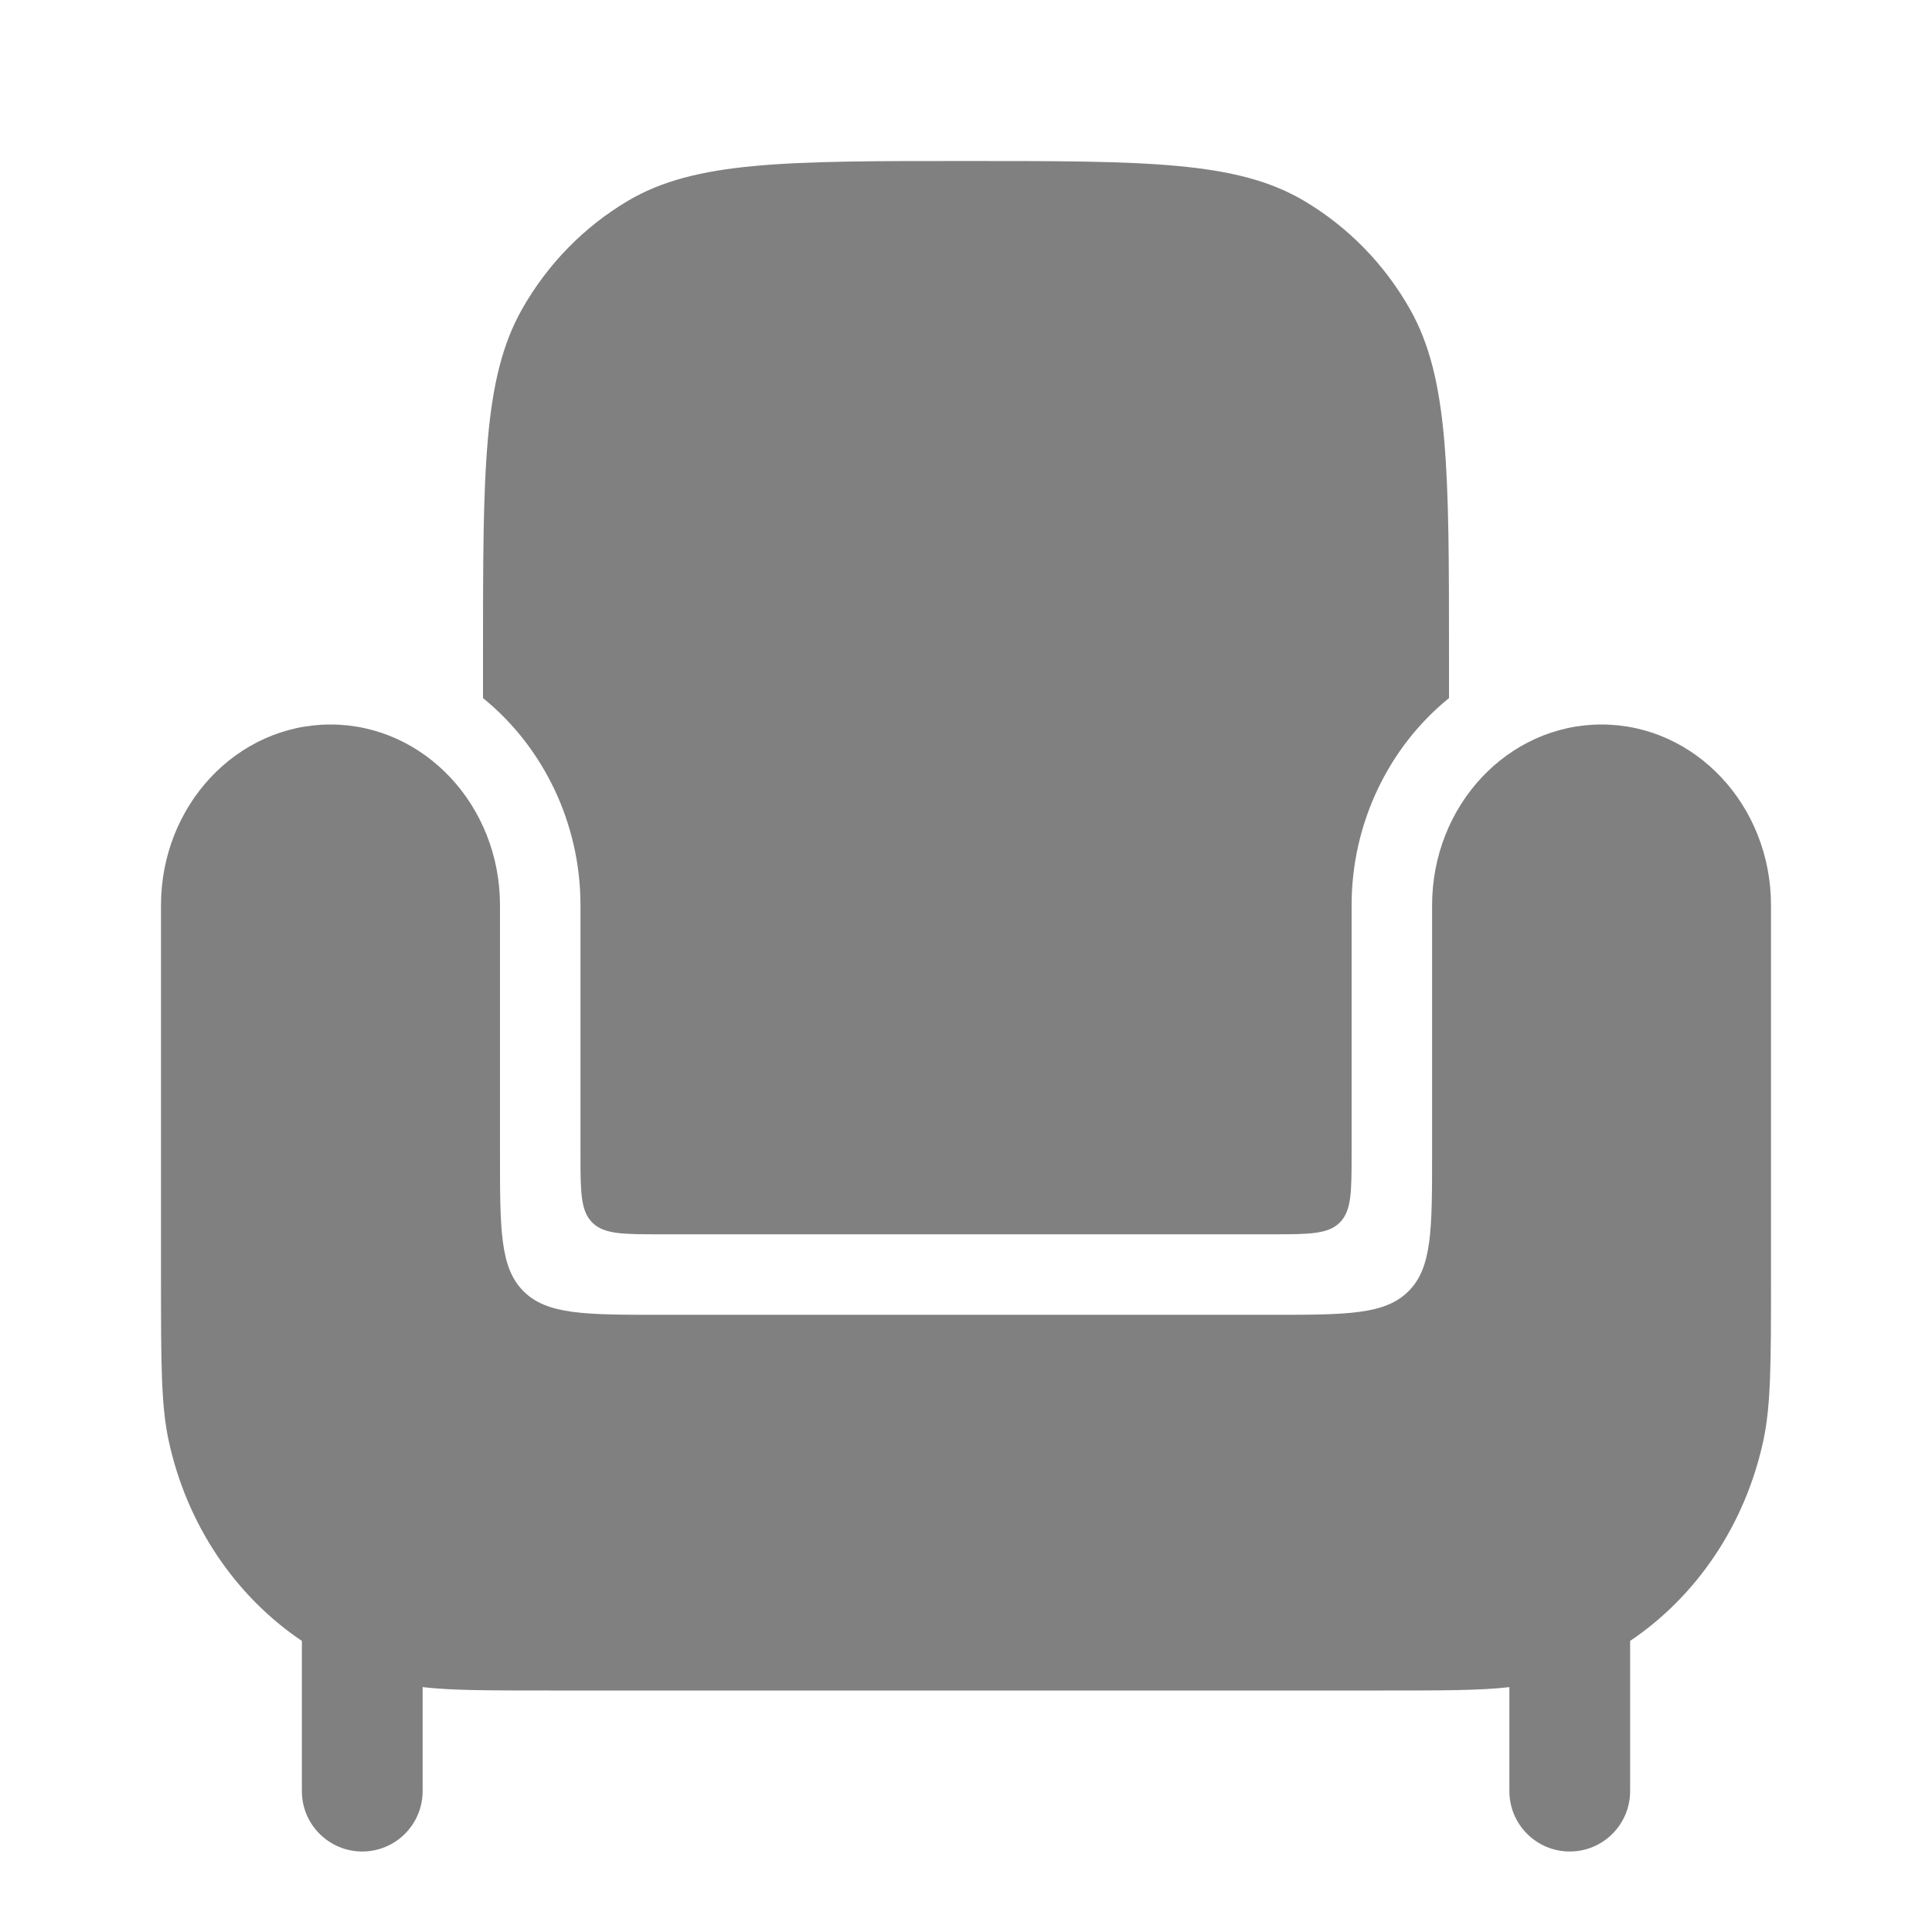
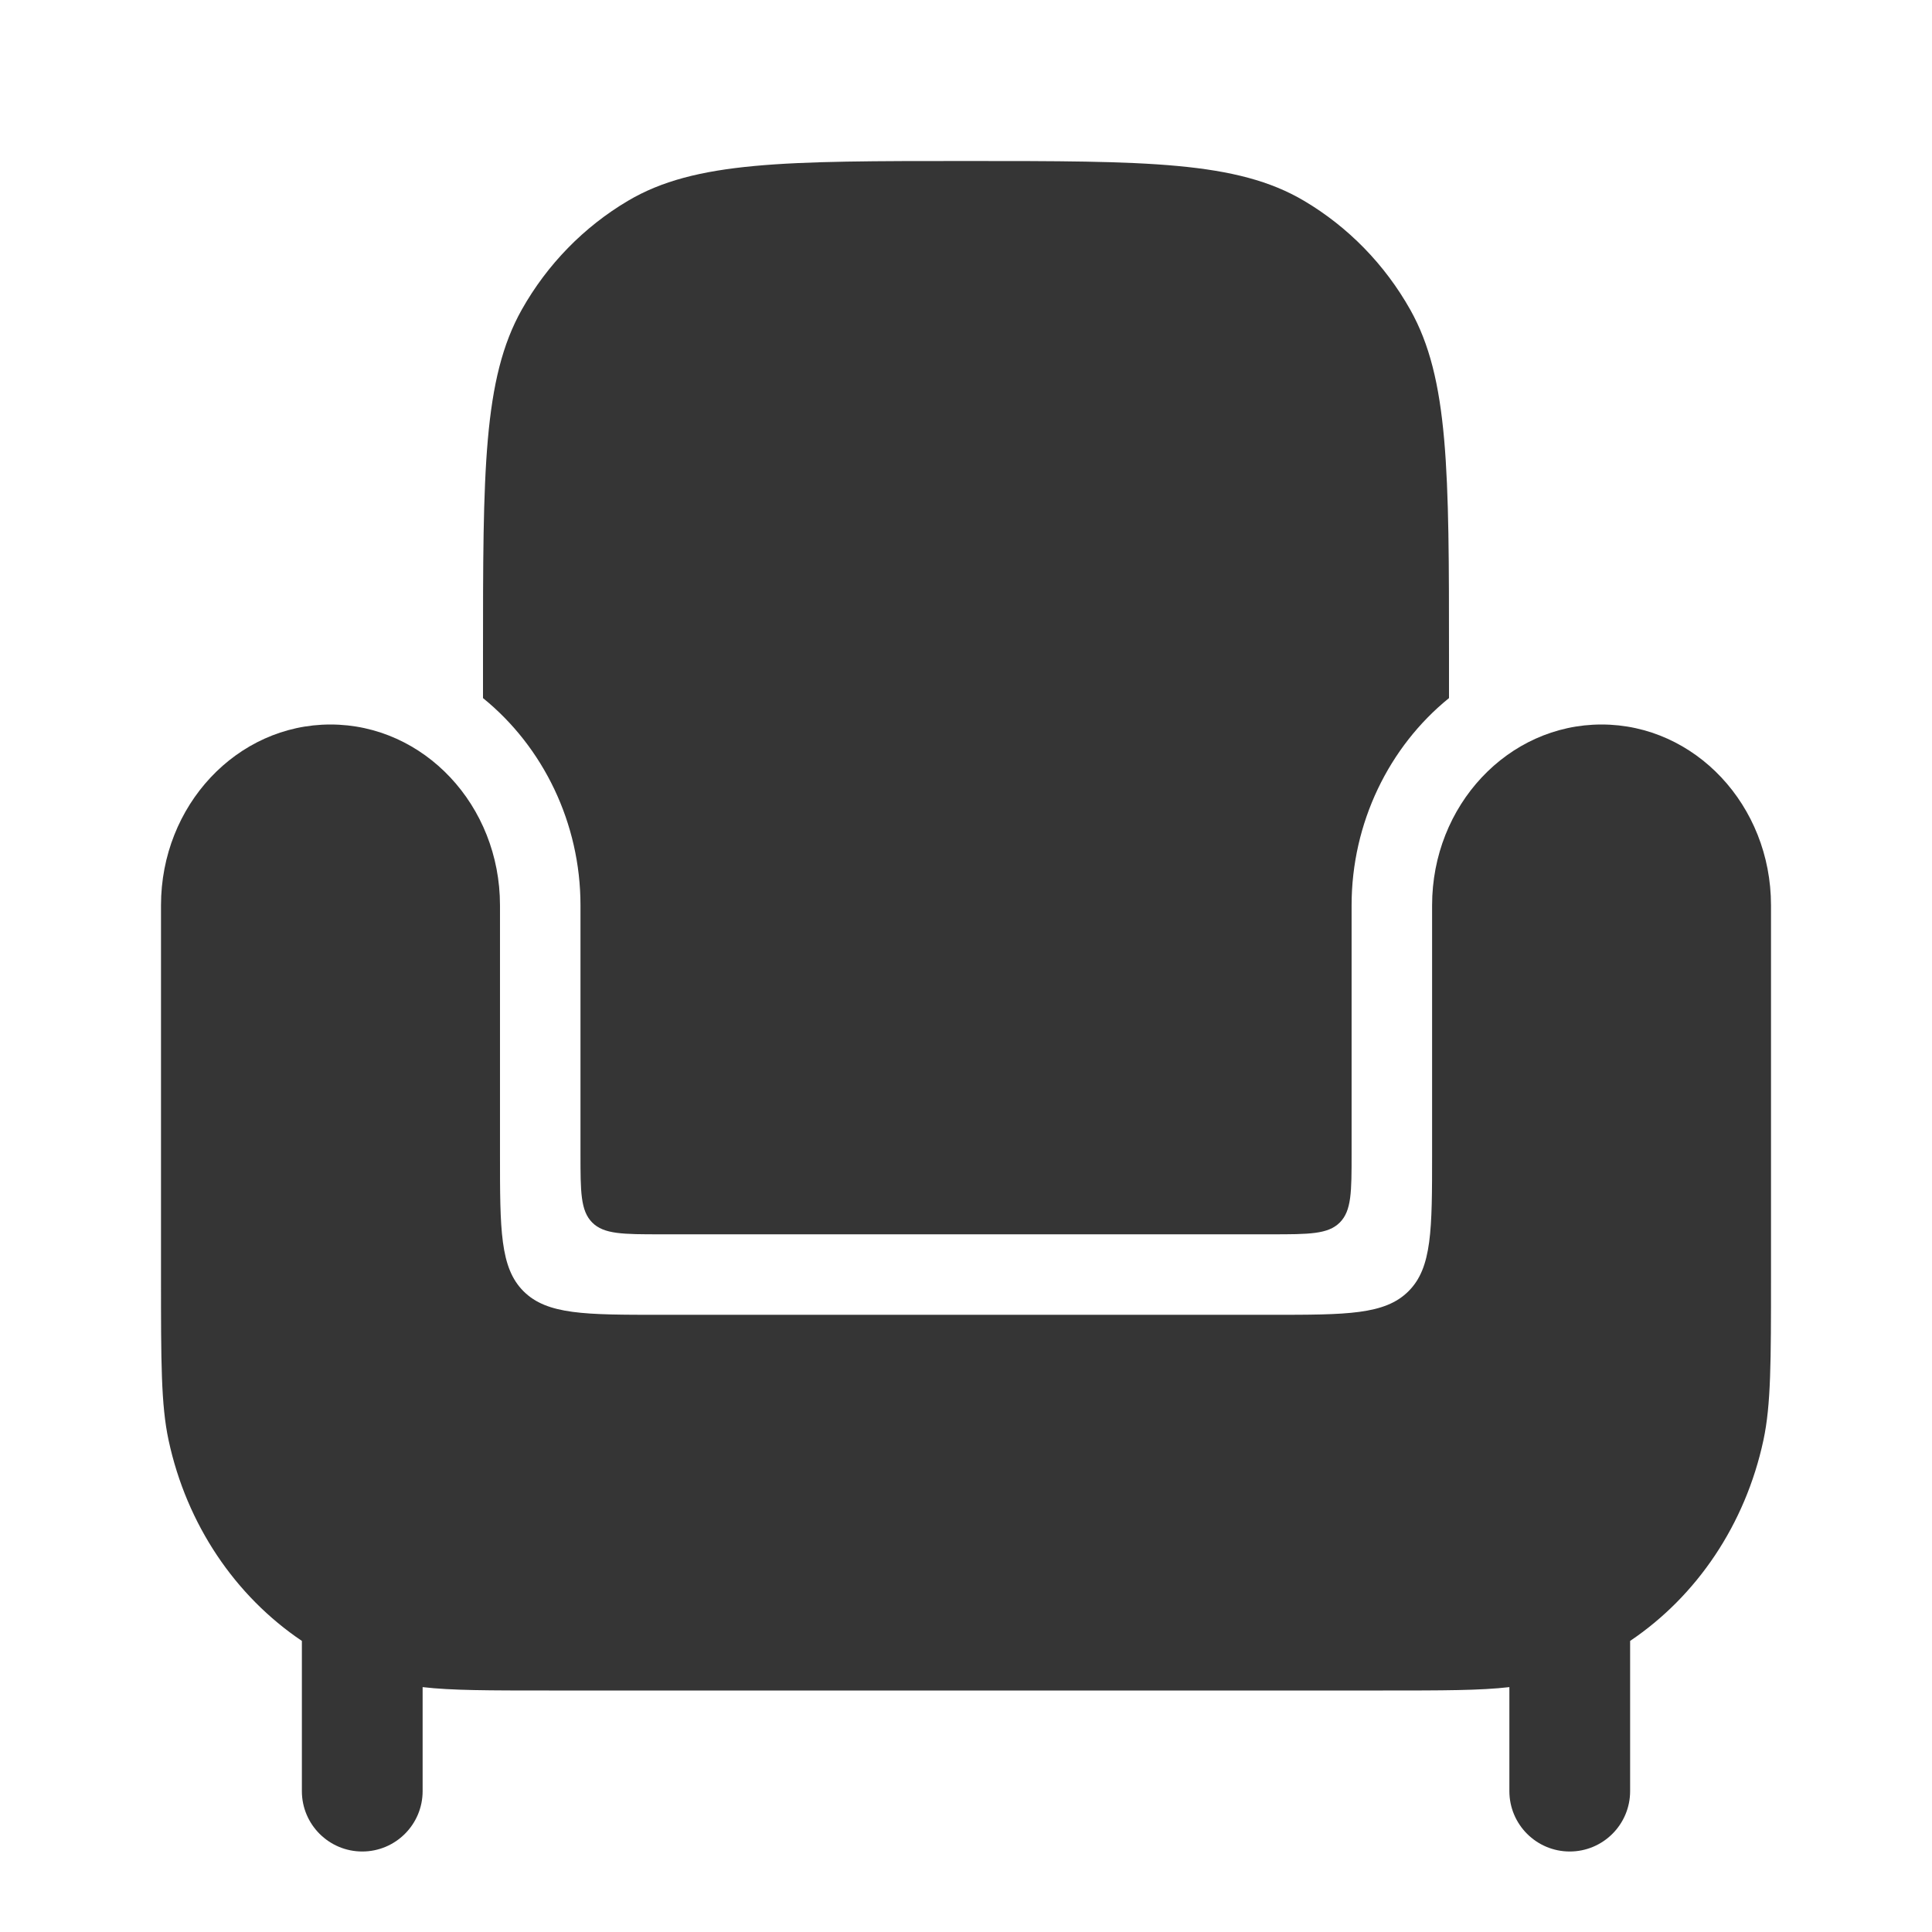
<svg xmlns="http://www.w3.org/2000/svg" width="800px" height="800px" viewBox="0 0 24 24" fill="none">
-   <path d="M17.179 21H6.821C6.076 21 5.61 21 5.25 20.958V21.249V22.25C5.25 22.664 4.914 23 4.5 23C4.086 23 3.75 22.664 3.75 22.25V20.384C2.924 19.828 2.319 18.94 2.094 17.89C2 17.451 2 16.919 2 15.857V11.246C2 10.005 2.943 9 4.105 9C5.268 9 6.211 10.005 6.211 11.246V14.333C6.211 15.276 6.211 15.748 6.503 16.04C6.796 16.333 7.268 16.333 8.211 16.333H15.79C16.732 16.333 17.204 16.333 17.497 16.04C17.79 15.748 17.79 15.276 17.79 14.333V11.246C17.79 10.005 18.732 9 19.895 9C21.057 9 22 10.005 22 11.246V15.857C22 16.919 22 17.451 21.906 17.89C21.681 18.94 21.076 19.828 20.25 20.384V22.25C20.25 22.664 19.914 23 19.5 23C19.086 23 18.75 22.664 18.75 22.25V20.958C18.39 21 17.924 21 17.179 21Z" fill="grey" />
-   <path d="M6 8.672V8.154C6 5.853 6 4.703 6.482 3.846C6.798 3.285 7.253 2.819 7.8 2.495C8.635 2 9.757 2 12 2C14.243 2 15.365 2 16.2 2.495C16.747 2.819 17.202 3.285 17.518 3.846C18 4.703 18 5.853 18 8.154V8.672C17.254 9.276 16.79 10.223 16.79 11.246V14.333C16.79 14.805 16.79 15.04 16.643 15.187C16.497 15.333 16.261 15.333 15.79 15.333H8.211C7.739 15.333 7.503 15.333 7.357 15.187C7.211 15.04 7.211 14.805 7.211 14.333V11.246C7.211 10.223 6.746 9.276 6 8.672Z" fill="grey" />
+   <path d="M17.179 21H6.821C6.076 21 5.61 21 5.25 20.958V21.249V22.25C5.25 22.664 4.914 23 4.5 23C4.086 23 3.75 22.664 3.75 22.25V20.384C2.924 19.828 2.319 18.94 2.094 17.89C2 17.451 2 16.919 2 15.857V11.246C2 10.005 2.943 9 4.105 9C5.268 9 6.211 10.005 6.211 11.246V14.333C6.211 15.276 6.211 15.748 6.503 16.04C6.796 16.333 7.268 16.333 8.211 16.333H15.79C16.732 16.333 17.204 16.333 17.497 16.04C17.79 15.748 17.79 15.276 17.79 14.333V11.246C17.79 10.005 18.732 9 19.895 9C21.057 9 22 10.005 22 11.246V15.857C22 16.919 22 17.451 21.906 17.89C21.681 18.94 21.076 19.828 20.25 20.384V22.25C20.25 22.664 19.914 23 19.5 23C19.086 23 18.75 22.664 18.75 22.25V20.958C18.39 21 17.924 21 17.179 21Z" fill="#353535" />
+   <path d="M6 8.672V8.154C6 5.853 6 4.703 6.482 3.846C6.798 3.285 7.253 2.819 7.8 2.495C8.635 2 9.757 2 12 2C14.243 2 15.365 2 16.2 2.495C16.747 2.819 17.202 3.285 17.518 3.846C18 4.703 18 5.853 18 8.154V8.672C17.254 9.276 16.79 10.223 16.79 11.246V14.333C16.79 14.805 16.79 15.04 16.643 15.187C16.497 15.333 16.261 15.333 15.79 15.333H8.211C7.739 15.333 7.503 15.333 7.357 15.187C7.211 15.04 7.211 14.805 7.211 14.333V11.246C7.211 10.223 6.746 9.276 6 8.672Z" fill="#353535" />
</svg>
